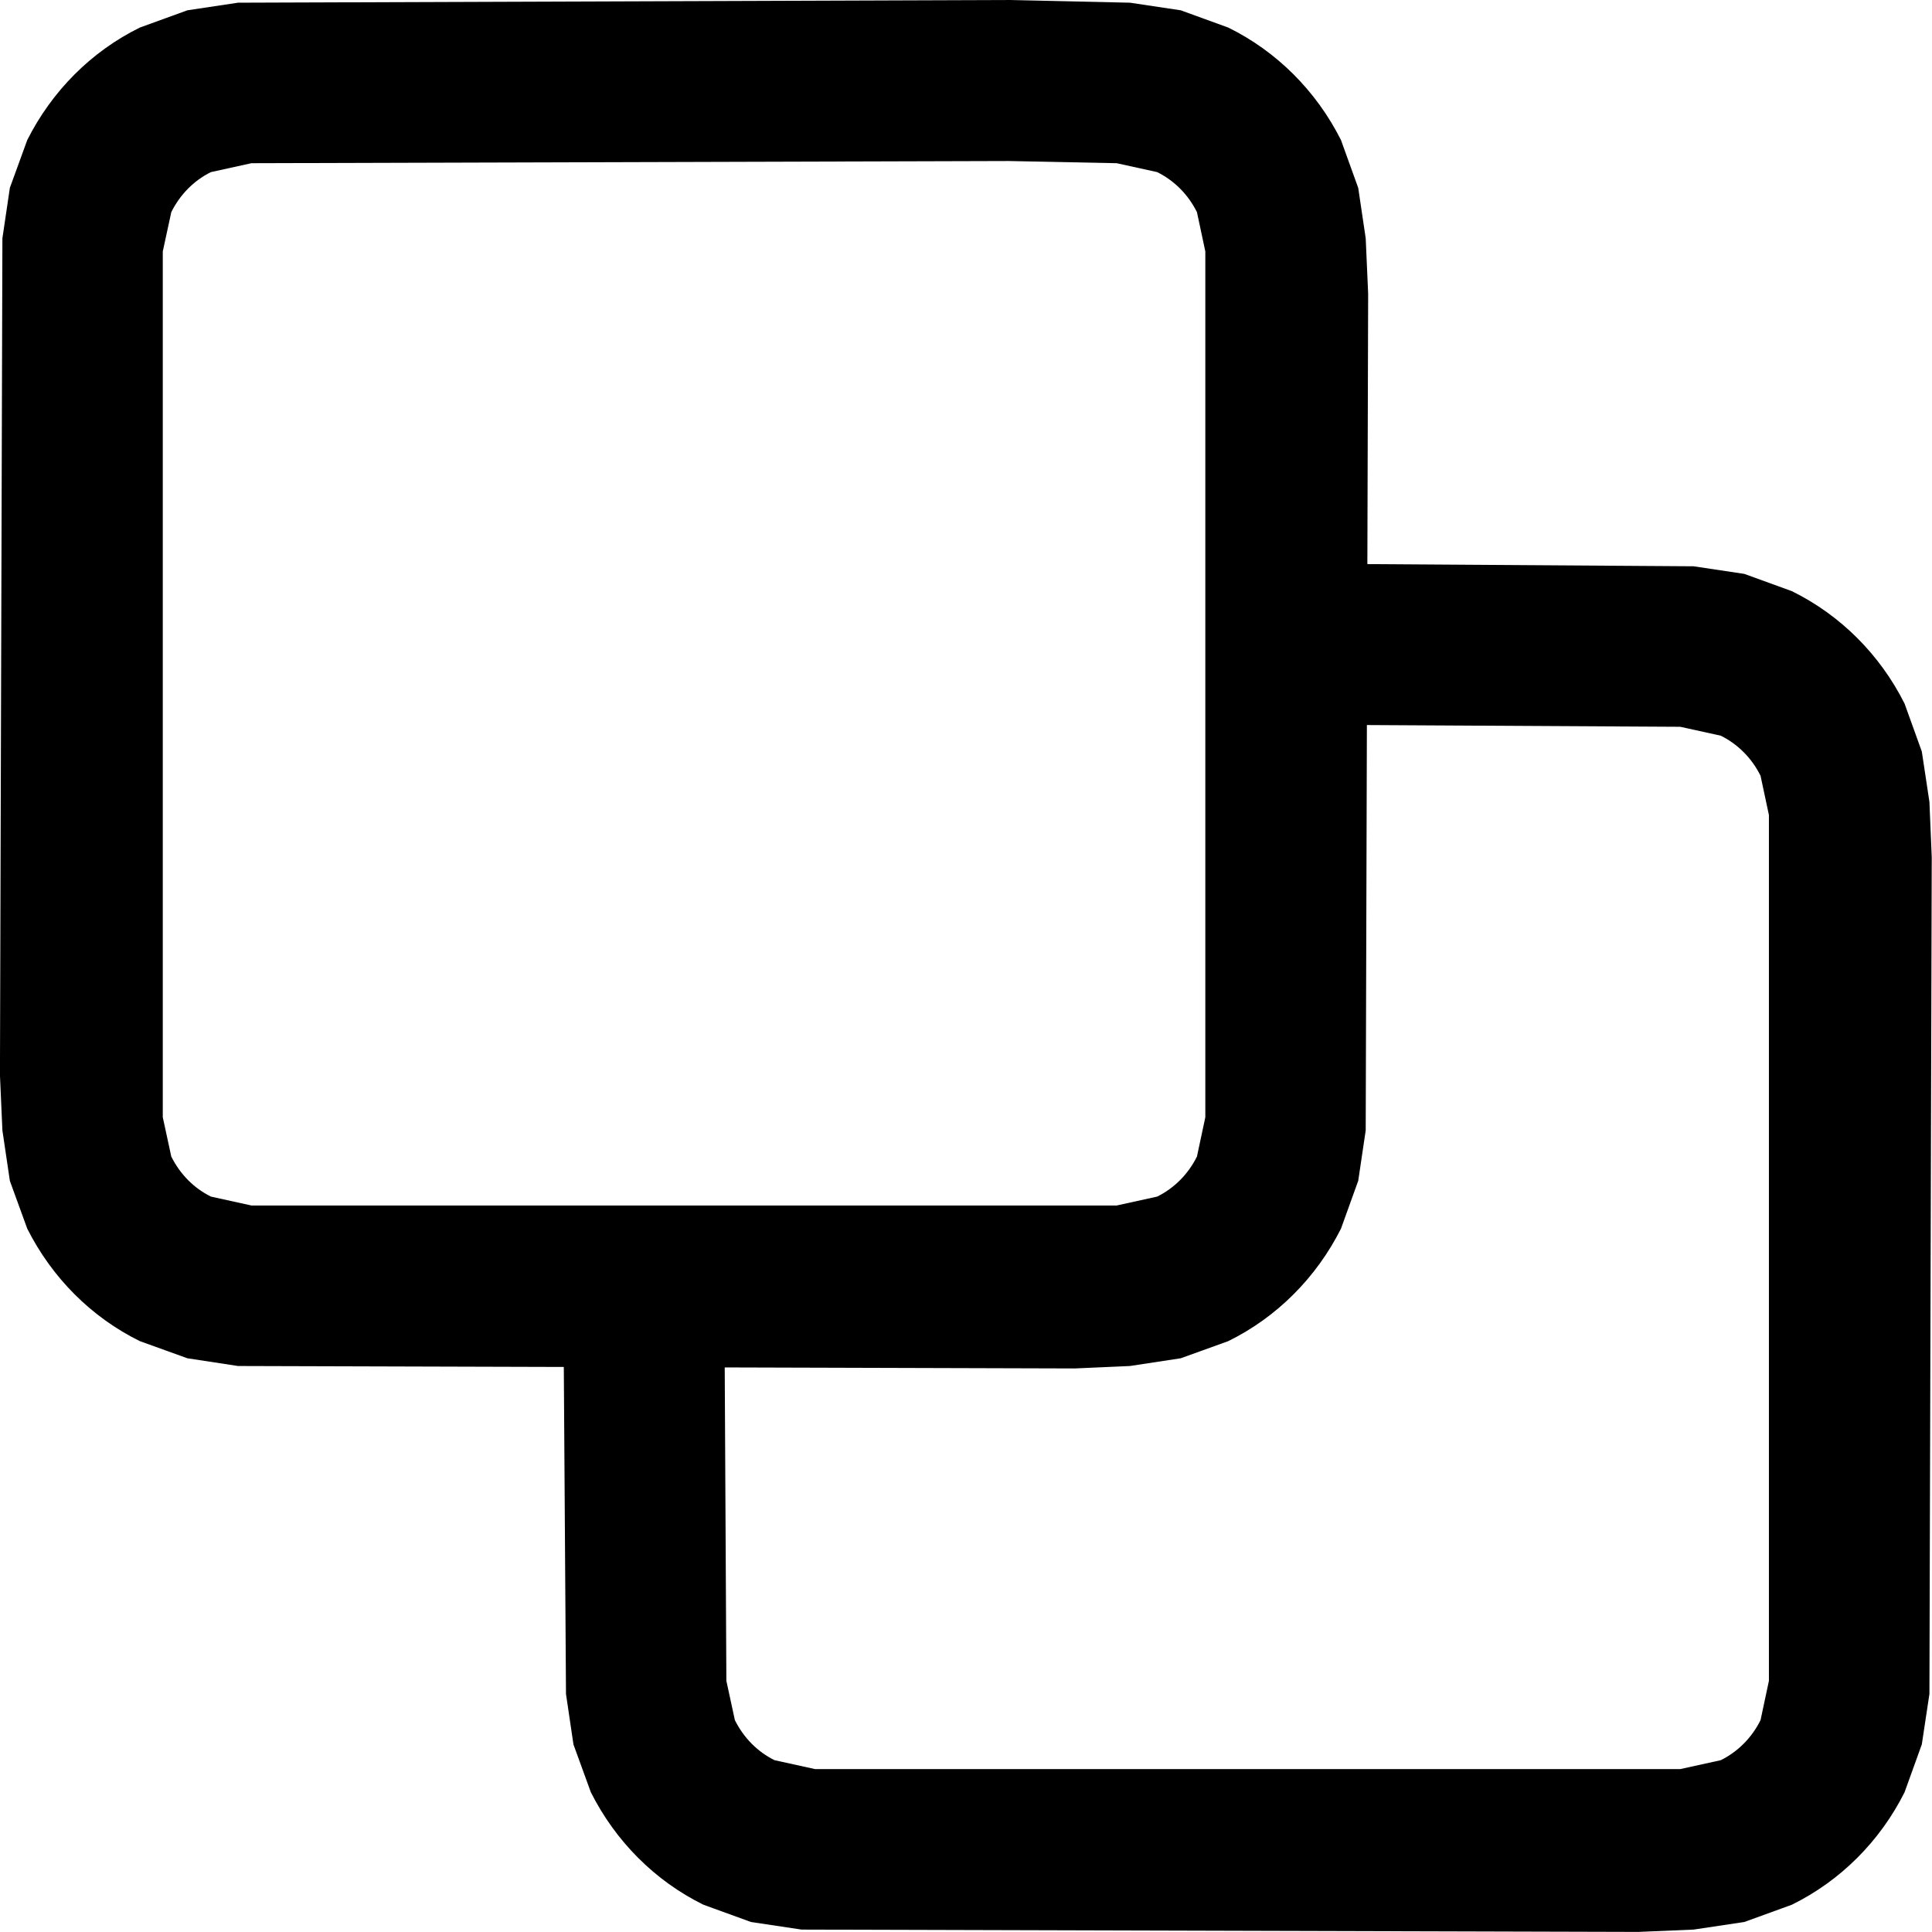
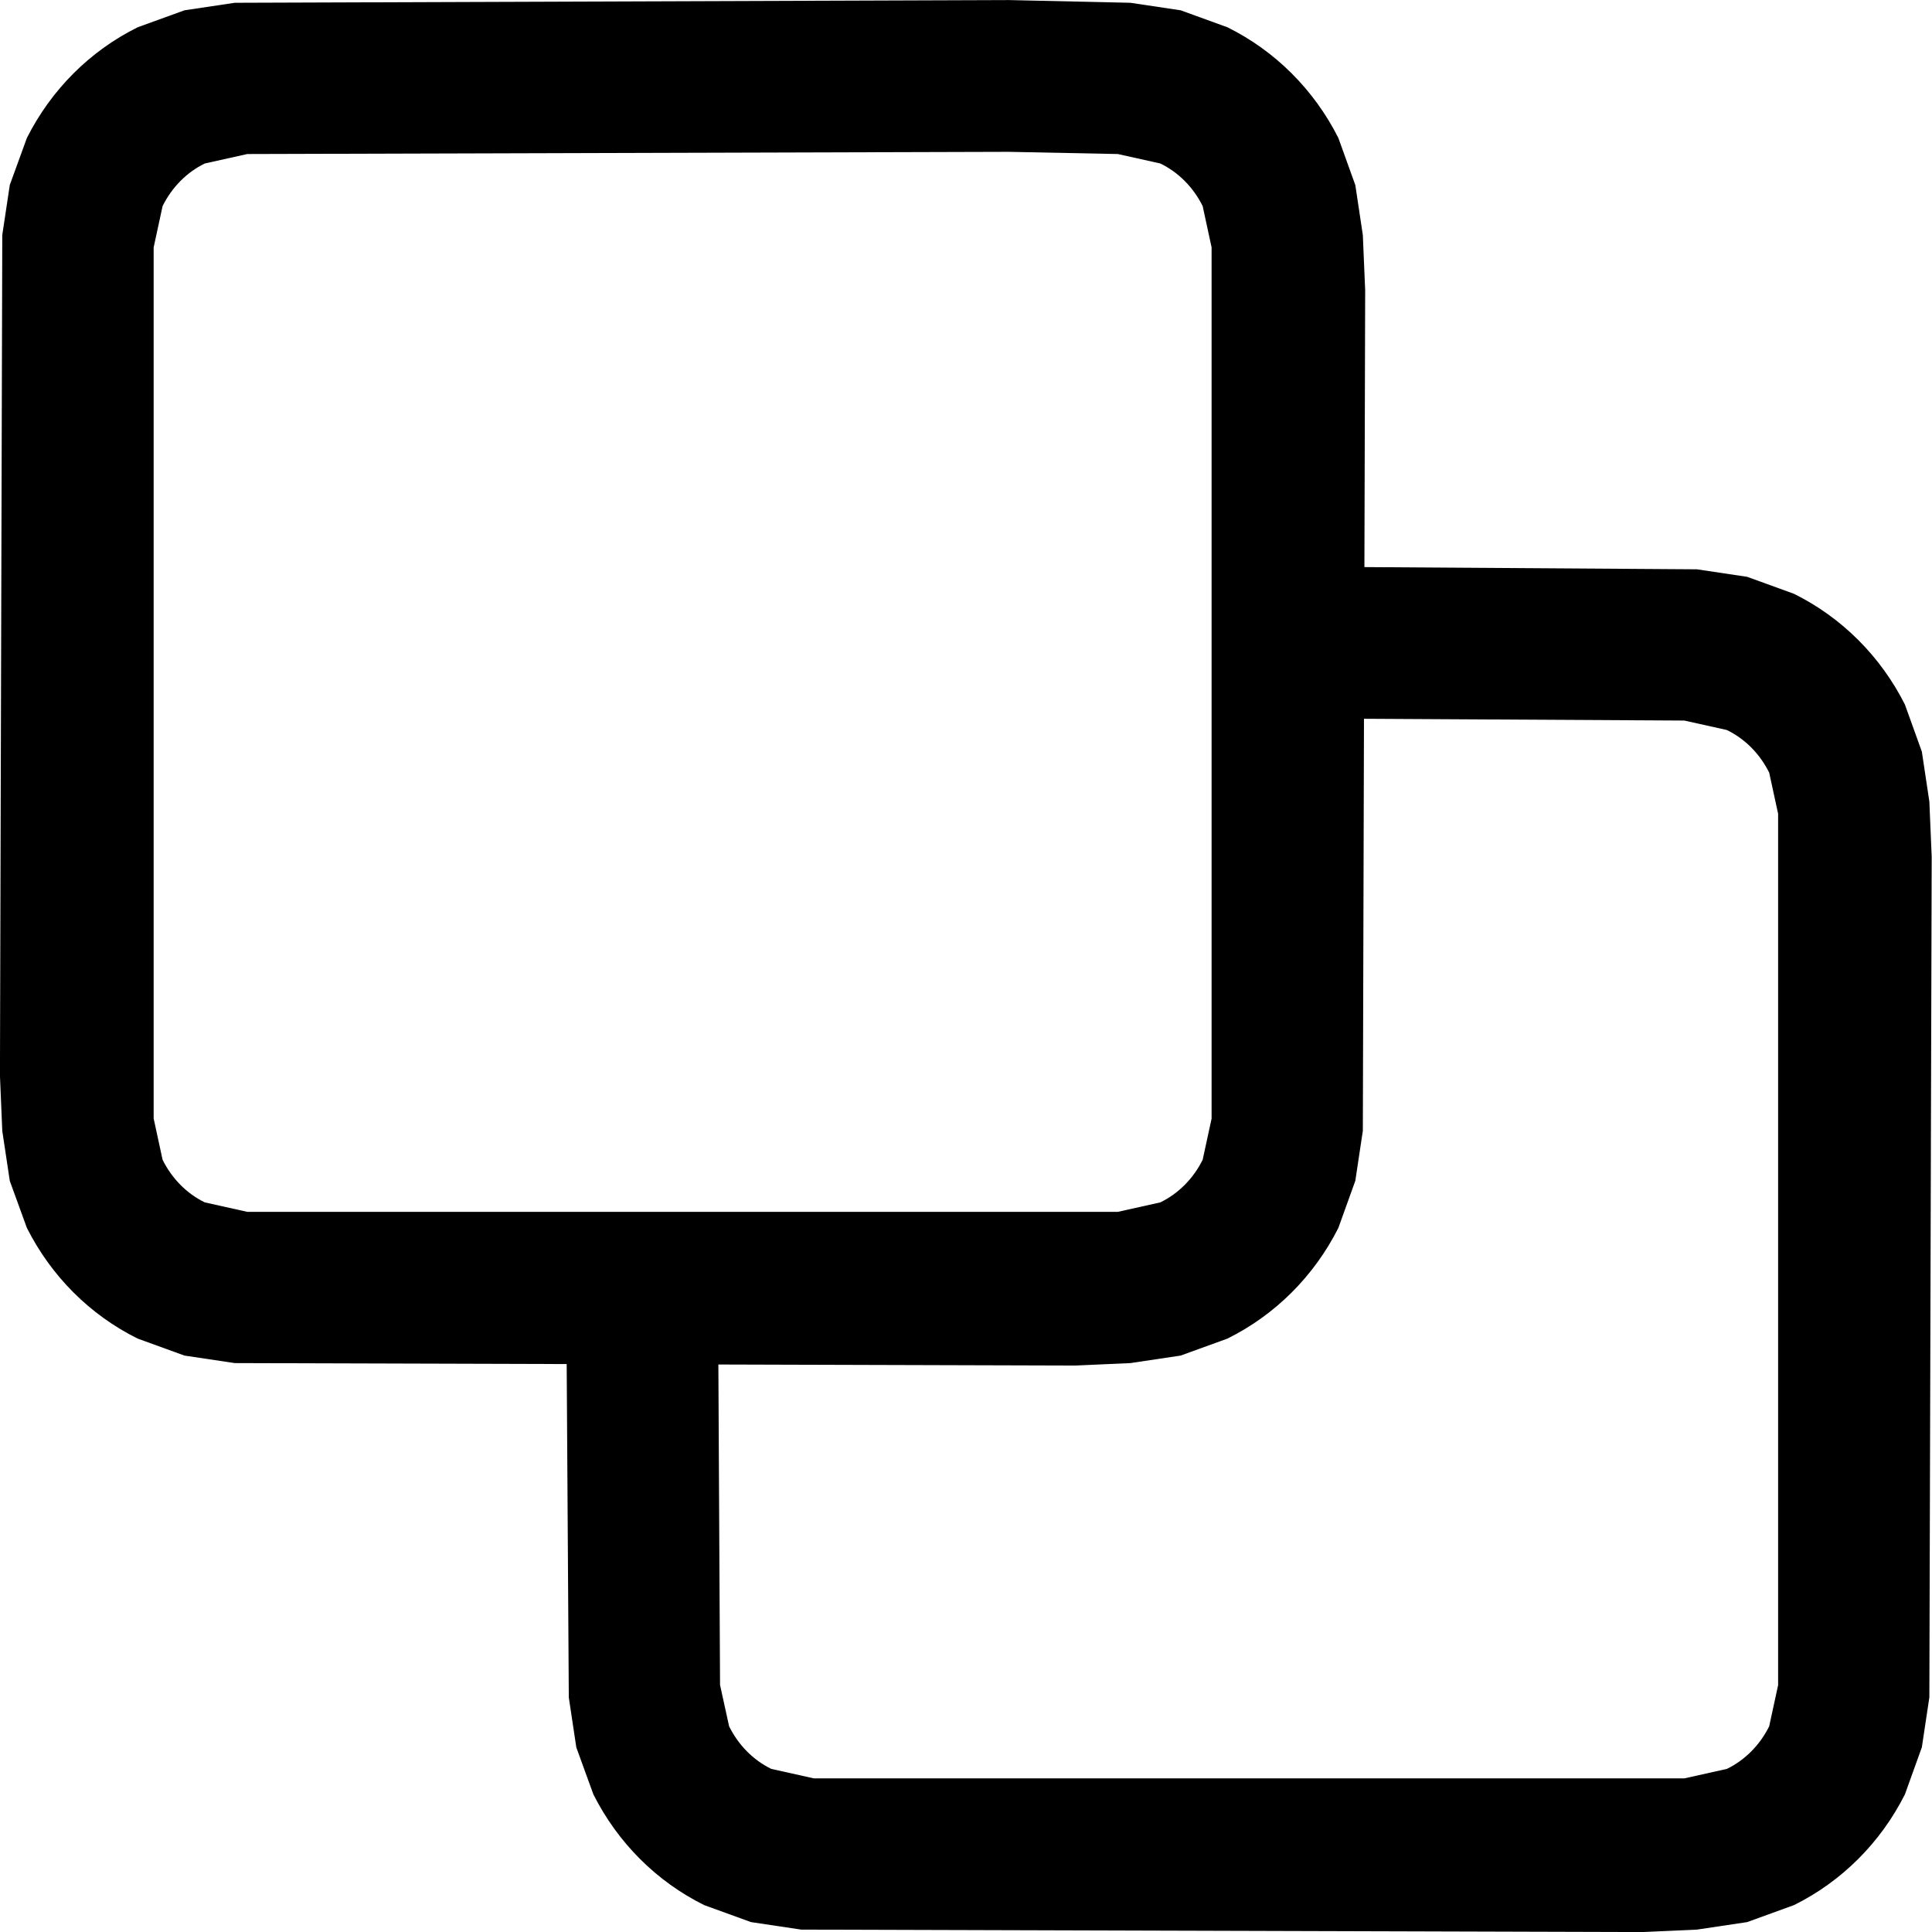
- <svg width="18" height="18.003" version="1.1" viewBox="0 0 11.976 11.978">
-   <g id="s" transform="matrix(0.79866 0 0 0.79866 -1.99855 -1.99671)">
-     <path d="M10.333 2.5L4.35 2.521L3.957 2.58L3.588 2.714C3.212 2.899 2.906 3.206 2.714 3.587L2.579 3.958L2.521 4.35L2.502 10.846L2.521 11.275L2.579 11.667L2.714 12.038C2.906 12.419 3.212 12.726 3.588 12.911L3.957 13.044L4.35 13.104L10.845 13.123L11.274 13.104L11.668 13.044L12.037 12.911C12.413 12.726 12.72 12.419 12.912 12.038L13.046 11.666L13.104 11.275L13.123 4.779L13.104 4.35L13.046 3.959L12.912 3.587C12.72 3.206 12.413 2.899 12.037 2.714L11.668 2.58L11.274 2.521L10.333 2.5ZM10.333 3.75L11.171 3.767L11.485 3.836C11.617 3.901 11.726 4.01 11.794 4.147L11.859 4.452L11.859 11.173L11.794 11.478C11.726 11.615 11.617 11.724 11.485 11.789L11.171 11.858L4.454 11.858L4.14 11.789C4.008 11.724 3.9 11.615 3.832 11.478L3.766 11.173L3.766 4.452L3.832 4.147C3.9 4.01 4.008 3.901 4.14 3.836L4.454 3.767L10.333 3.75ZM12.5 8.125L15.546 8.142L15.86 8.211C15.992 8.276 16.101 8.385 16.169 8.522L16.234 8.827L16.234 15.548L16.169 15.853C16.101 15.99 15.992 16.099 15.86 16.164L15.546 16.233L8.829 16.233L8.515 16.164C8.383 16.099 8.275 15.99 8.207 15.853L8.141 15.548L8.125 12.5L6.875 12.5L6.896 15.65L6.954 16.042L7.089 16.413C7.281 16.794 7.587 17.101 7.963 17.286L8.332 17.42L8.725 17.479L15.22 17.497L15.649 17.479L16.043 17.42L16.412 17.286C16.788 17.101 17.096 16.794 17.287 16.413L17.421 16.041L17.48 15.65L17.498 9.154L17.48 8.725L17.421 8.334L17.287 7.962C17.096 7.581 16.788 7.274 16.412 7.089L16.043 6.955L15.649 6.896L12.5 6.875L12.5 8.125Z" />
+ <svg width="18" height="18.003" version="1.1" viewBox="0 0 11.914 11.915">
+   <g id="s" transform="matrix(0.79866 0 0 0.79866 -2.02971 -2.02788)">
+     <path d="M10.333 2.539L4.354 2.56L3.966 2.618L3.605 2.749C3.237 2.931 2.937 3.231 2.749 3.604L2.617 3.967L2.559 4.353L2.541 10.845L2.559 11.272L2.617 11.658L2.749 12.021C2.937 12.394 3.237 12.694 3.605 12.876L3.966 13.007L4.354 13.065L10.845 13.084L11.271 13.065L11.659 13.007L12.02 12.876C12.388 12.694 12.689 12.394 12.877 12.021L13.008 11.657L13.066 11.271L13.084 4.78L13.066 4.354L13.008 3.968L12.877 3.604C12.689 3.231 12.388 2.931 12.02 2.749L11.659 2.618L11.271 2.56L10.333 2.539ZM10.333 3.711L11.174 3.728L11.502 3.801C11.642 3.869 11.757 3.985 11.829 4.13L11.898 4.449L11.898 11.177L11.829 11.495C11.757 11.64 11.642 11.756 11.502 11.824L11.174 11.897L4.451 11.897L4.123 11.824C3.983 11.756 3.869 11.64 3.797 11.495L3.728 11.176L3.728 4.449L3.797 4.13C3.869 3.985 3.983 3.869 4.123 3.801L4.451 3.728L10.333 3.711ZM12.5 8.086L15.549 8.103L15.877 8.176C16.017 8.244 16.132 8.36 16.204 8.505L16.273 8.823L16.273 15.552L16.204 15.87C16.132 16.015 16.017 16.131 15.877 16.199L15.549 16.272L8.826 16.272L8.498 16.199C8.358 16.131 8.244 16.015 8.172 15.87L8.102 15.551L8.086 12.5L6.914 12.5L6.934 15.647L6.992 16.033L7.124 16.396C7.312 16.769 7.612 17.069 7.98 17.251L8.341 17.382L8.729 17.44L15.22 17.459L15.646 17.44L16.034 17.382L16.395 17.251C16.763 17.069 17.064 16.769 17.252 16.396L17.383 16.032L17.441 15.646L17.459 9.155L17.441 8.729L17.383 8.343L17.252 7.979C17.064 7.606 16.763 7.306 16.395 7.124L16.034 6.993L15.646 6.935L12.5 6.914L12.5 8.086Z" />
  </g>
</svg>
